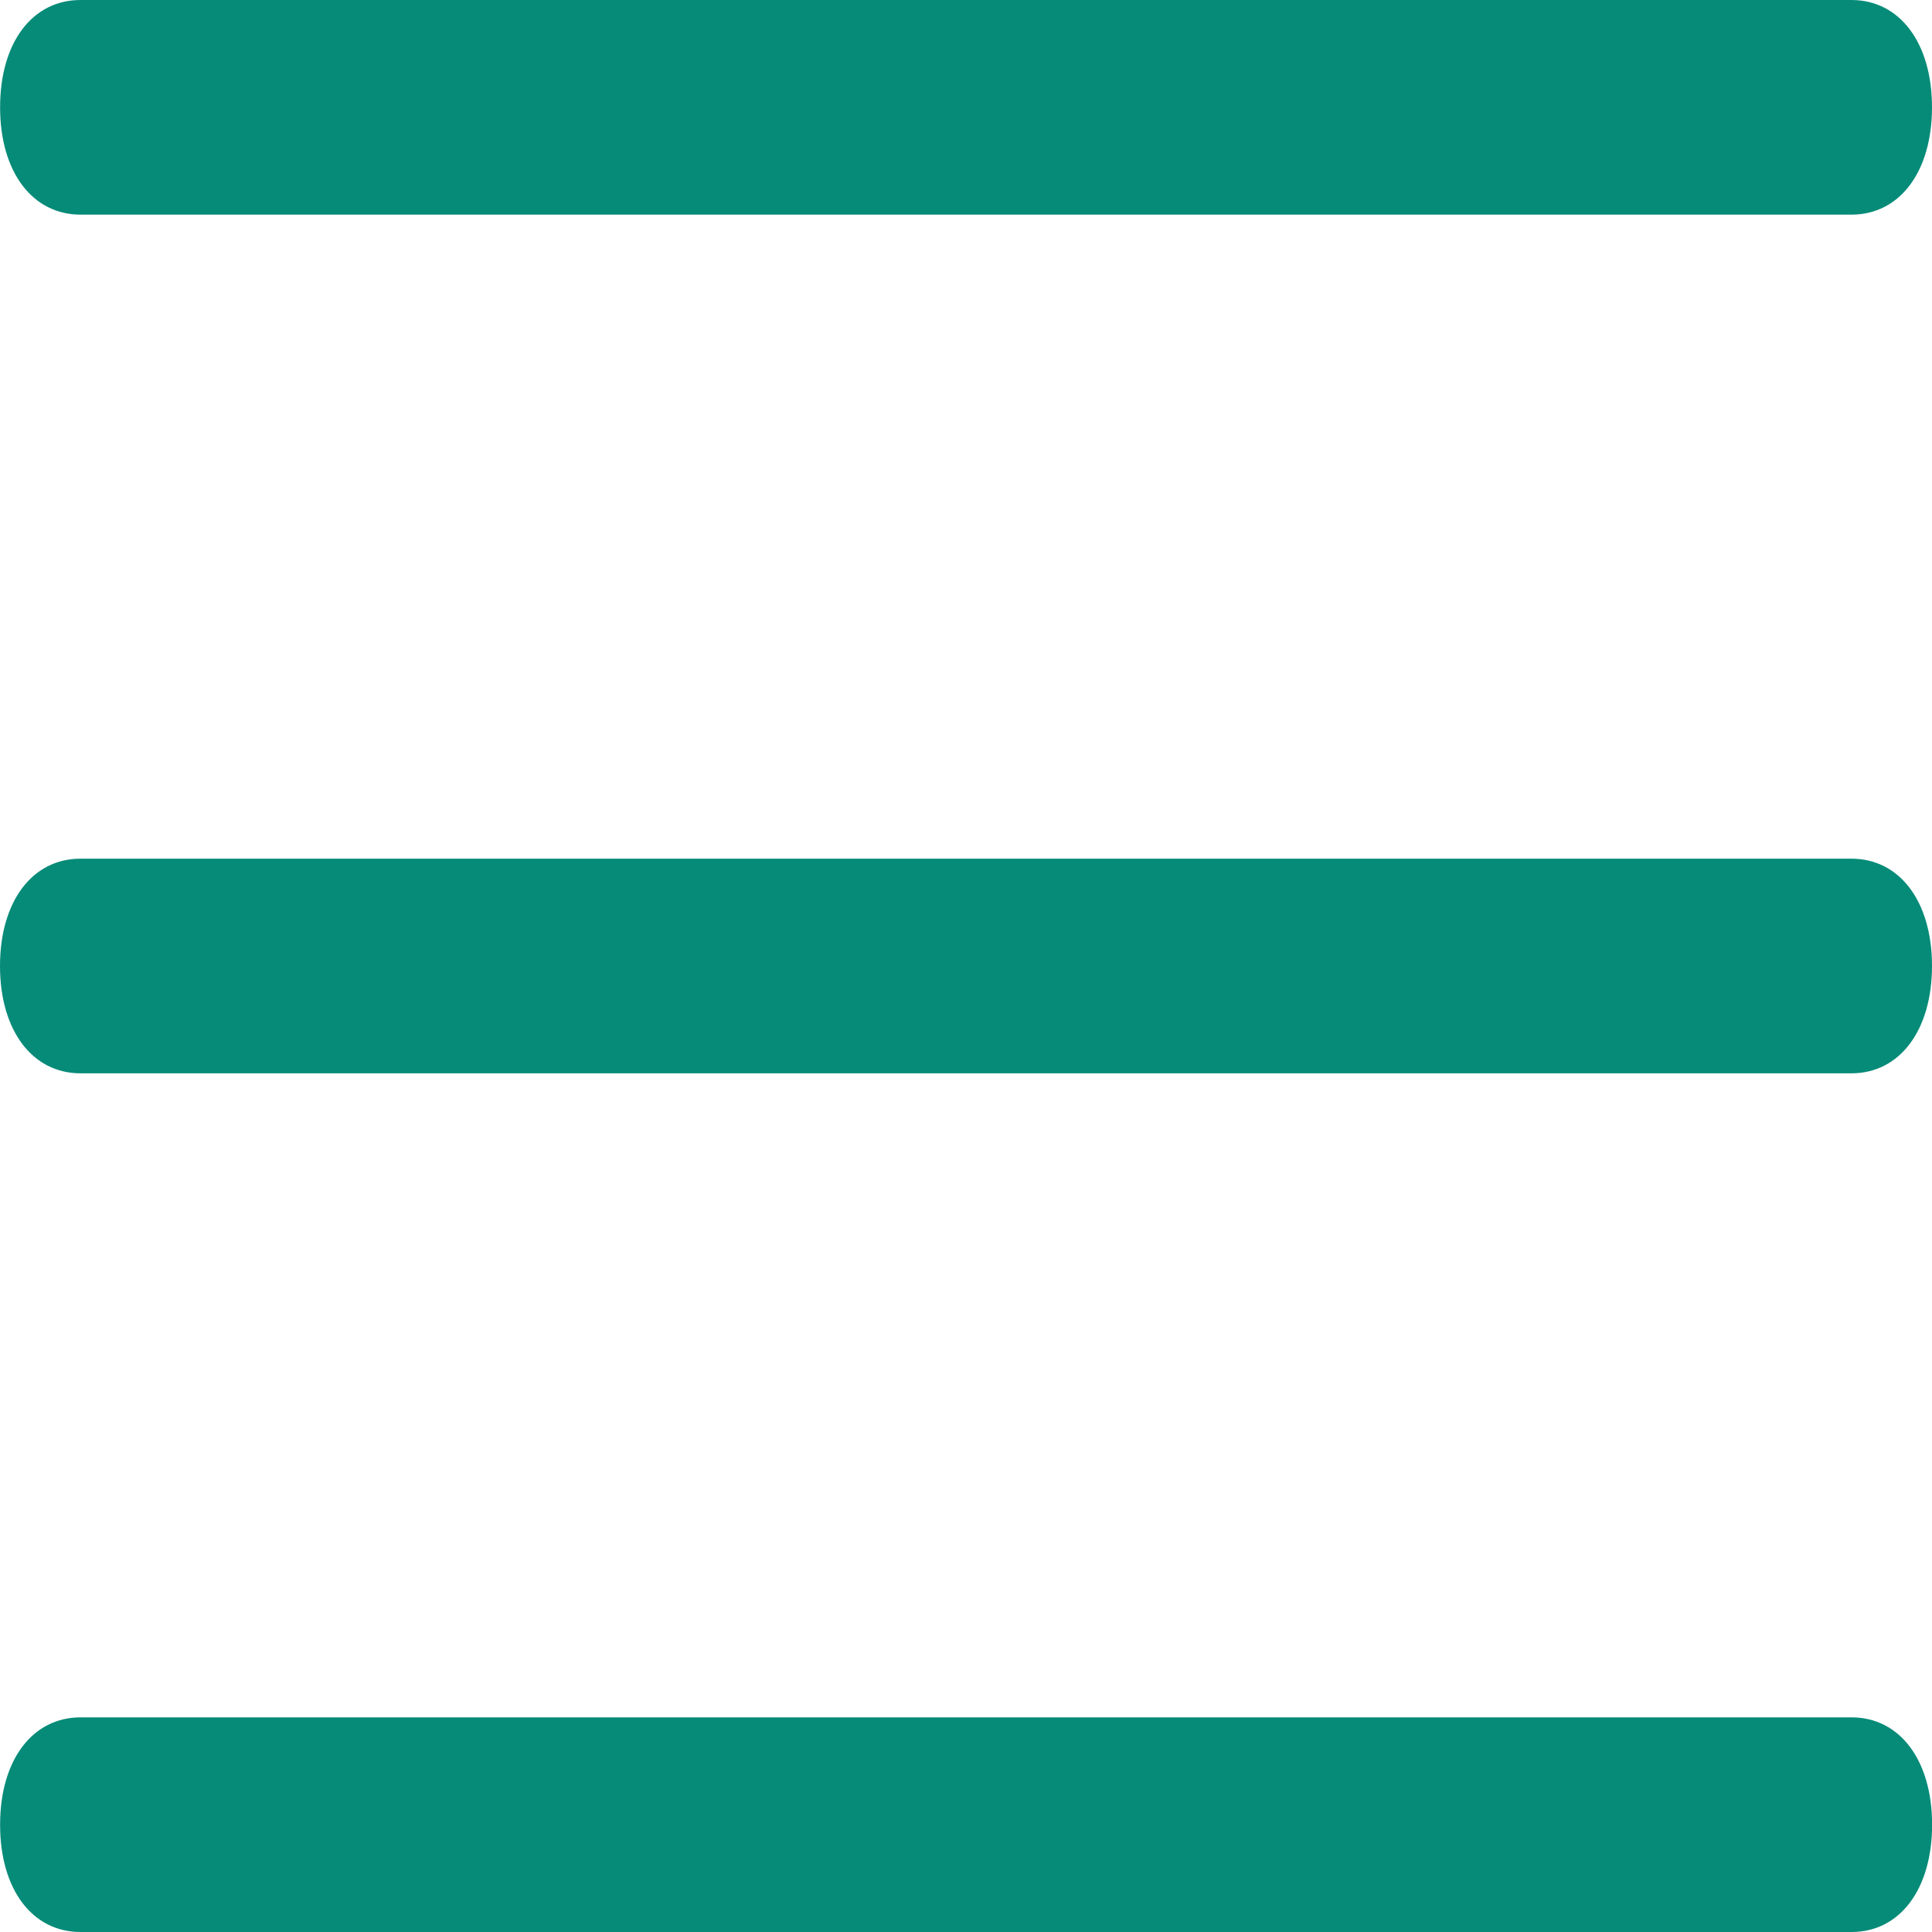
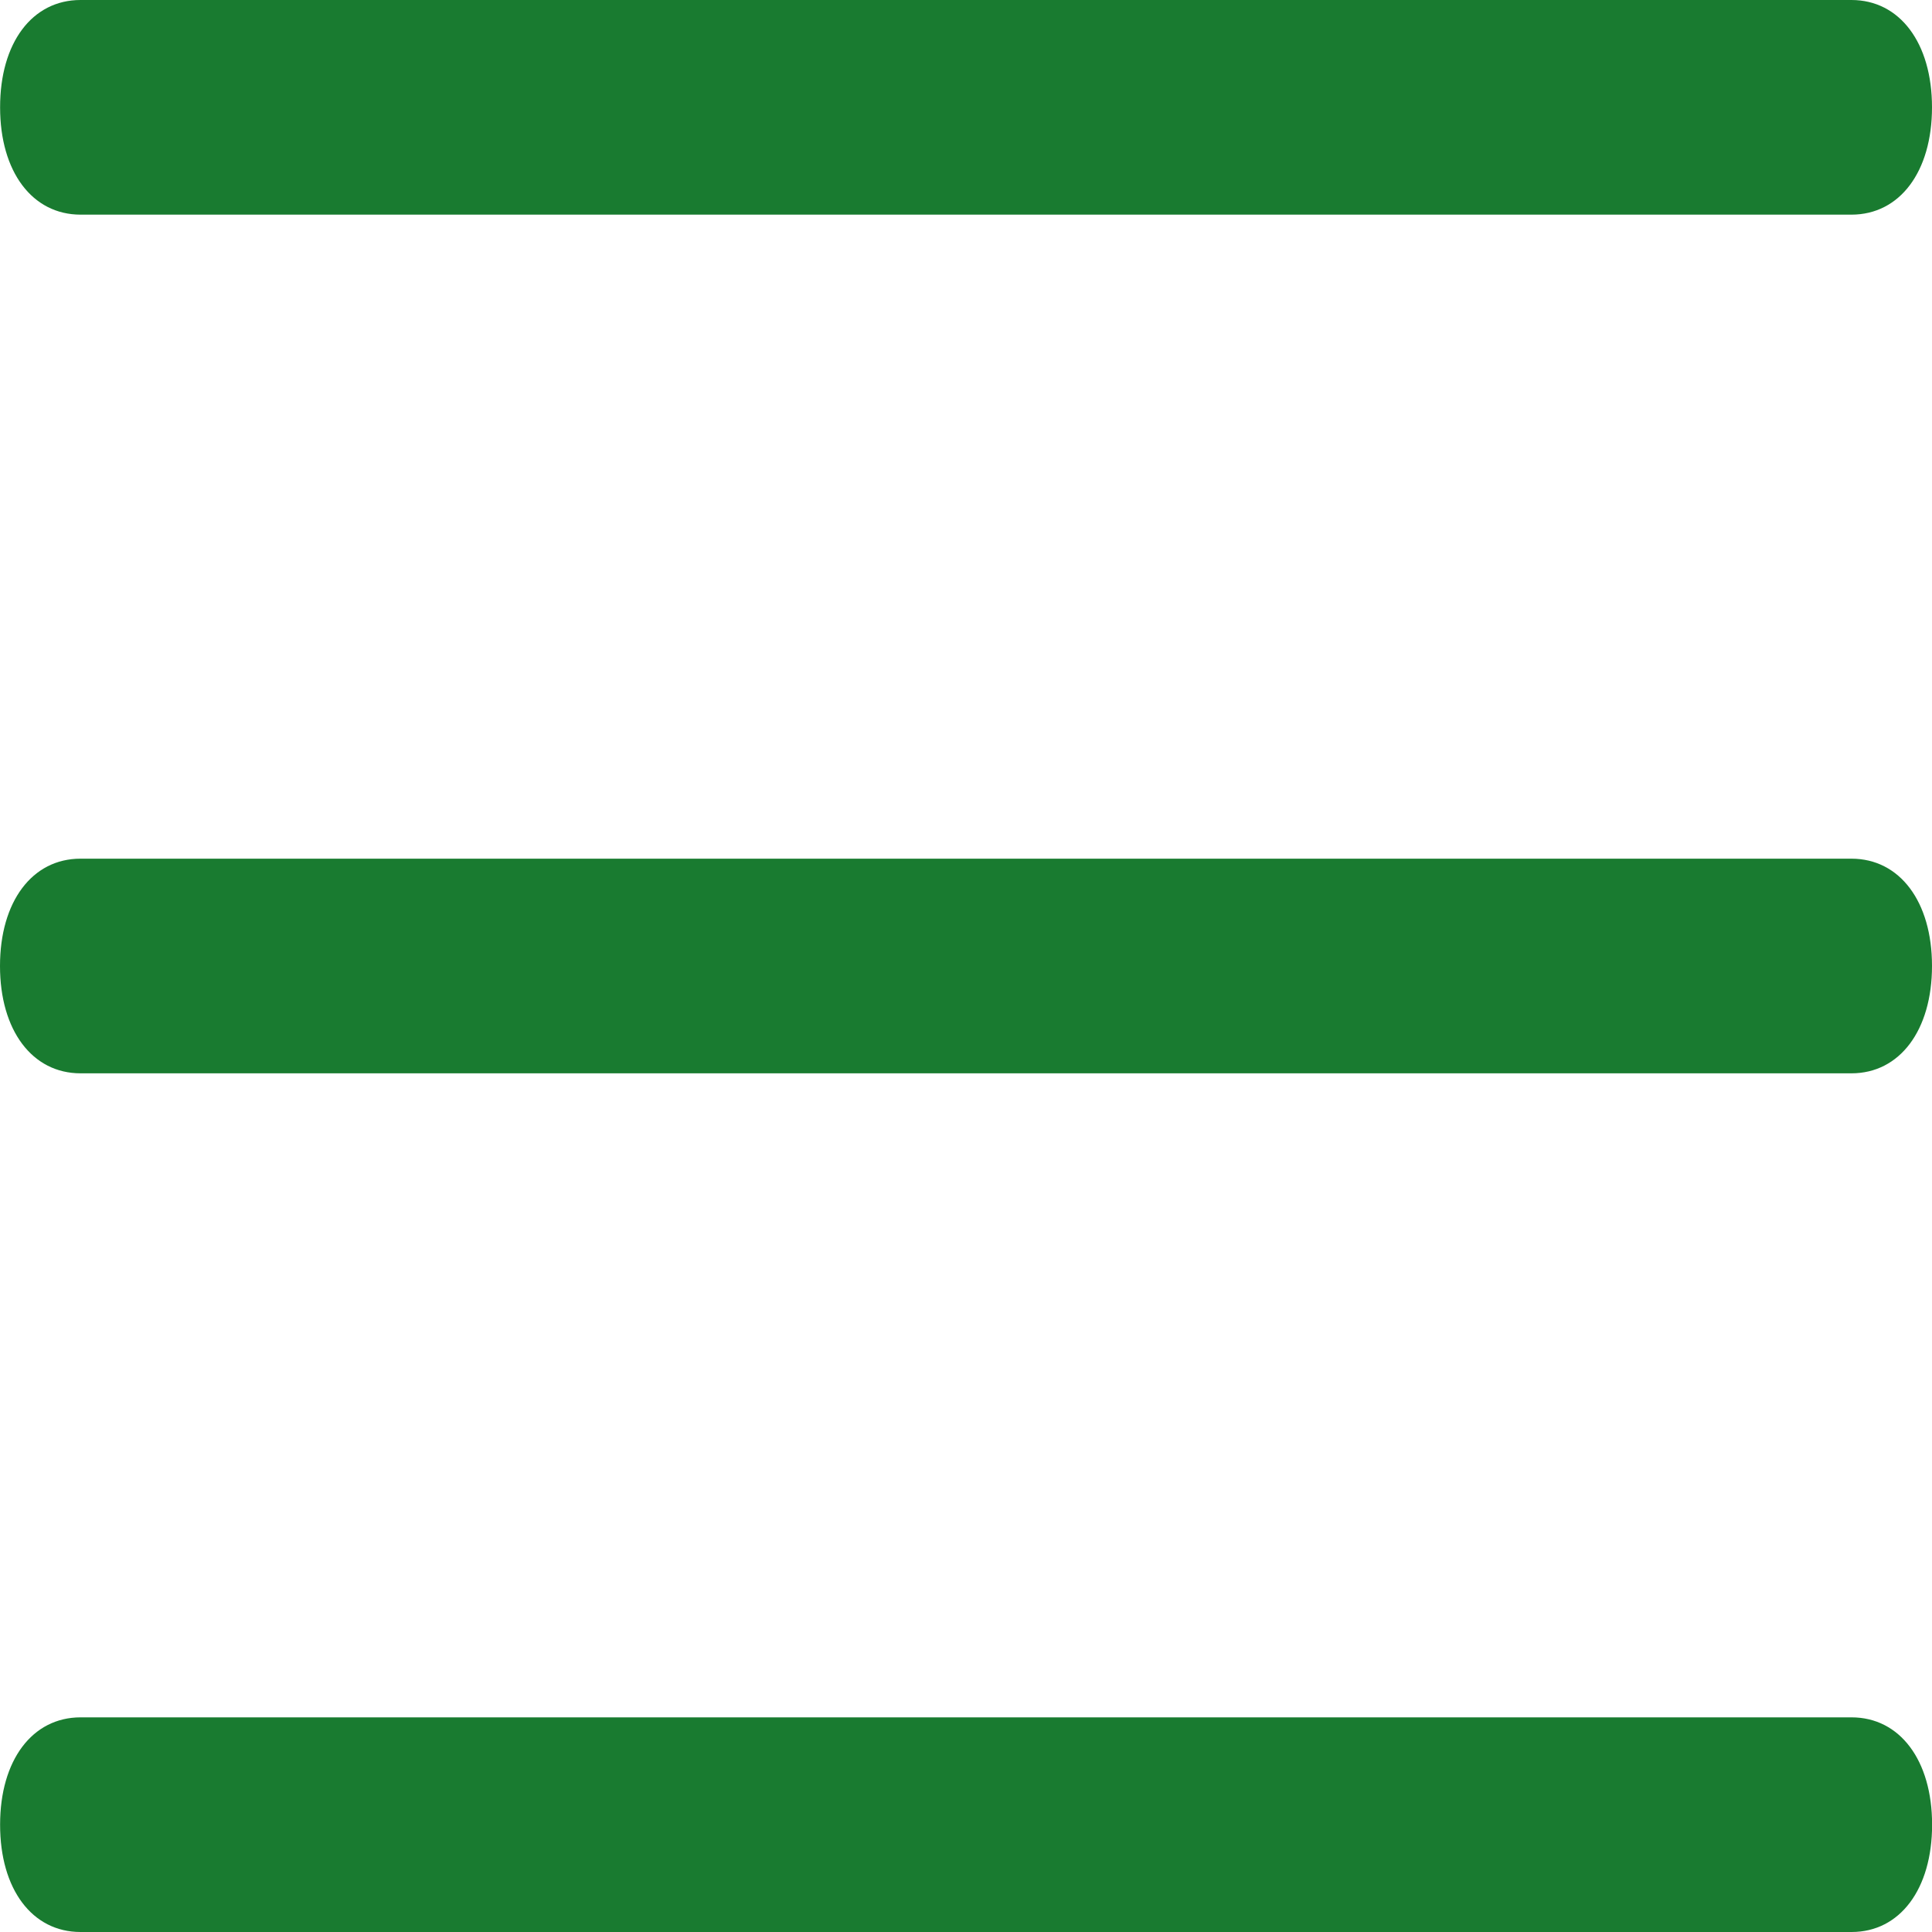
<svg xmlns="http://www.w3.org/2000/svg" width="20" height="20" fill="none">
-   <path fill-rule="evenodd" clip-rule="evenodd" d="M19.166 2.222H.834c-.5 0-.833-.444-.833-1.11C0 .443.333 0 .833 0h18.333c.5 0 .834.444.834 1.111s-.334 1.111-.834 1.111zm0 8.889H.834C.333 11.111 0 10.666 0 10c0-.667.333-1.111.833-1.111h18.333c.5 0 .834.444.834 1.11 0 .667-.334 1.112-.834 1.112zM.834 20h18.334c.5 0 .833-.444.833-1.111s-.334-1.111-.834-1.111H.834c-.5 0-.833.444-.833 1.11C0 19.557.333 20 .833 20z" fill="#068B78" />
+   <path fill-rule="evenodd" clip-rule="evenodd" d="M19.166 2.222H.834c-.5 0-.833-.444-.833-1.11C0 .443.333 0 .833 0h18.333c.5 0 .834.444.834 1.111s-.334 1.111-.834 1.111zm0 8.889H.834C.333 11.111 0 10.666 0 10c0-.667.333-1.111.833-1.111h18.333c.5 0 .834.444.834 1.11 0 .667-.334 1.112-.834 1.112zM.834 20h18.334c.5 0 .833-.444.833-1.111s-.334-1.111-.834-1.111H.834c-.5 0-.833.444-.833 1.11C0 19.557.333 20 .833 20z" fill="#197B30" />
</svg>
